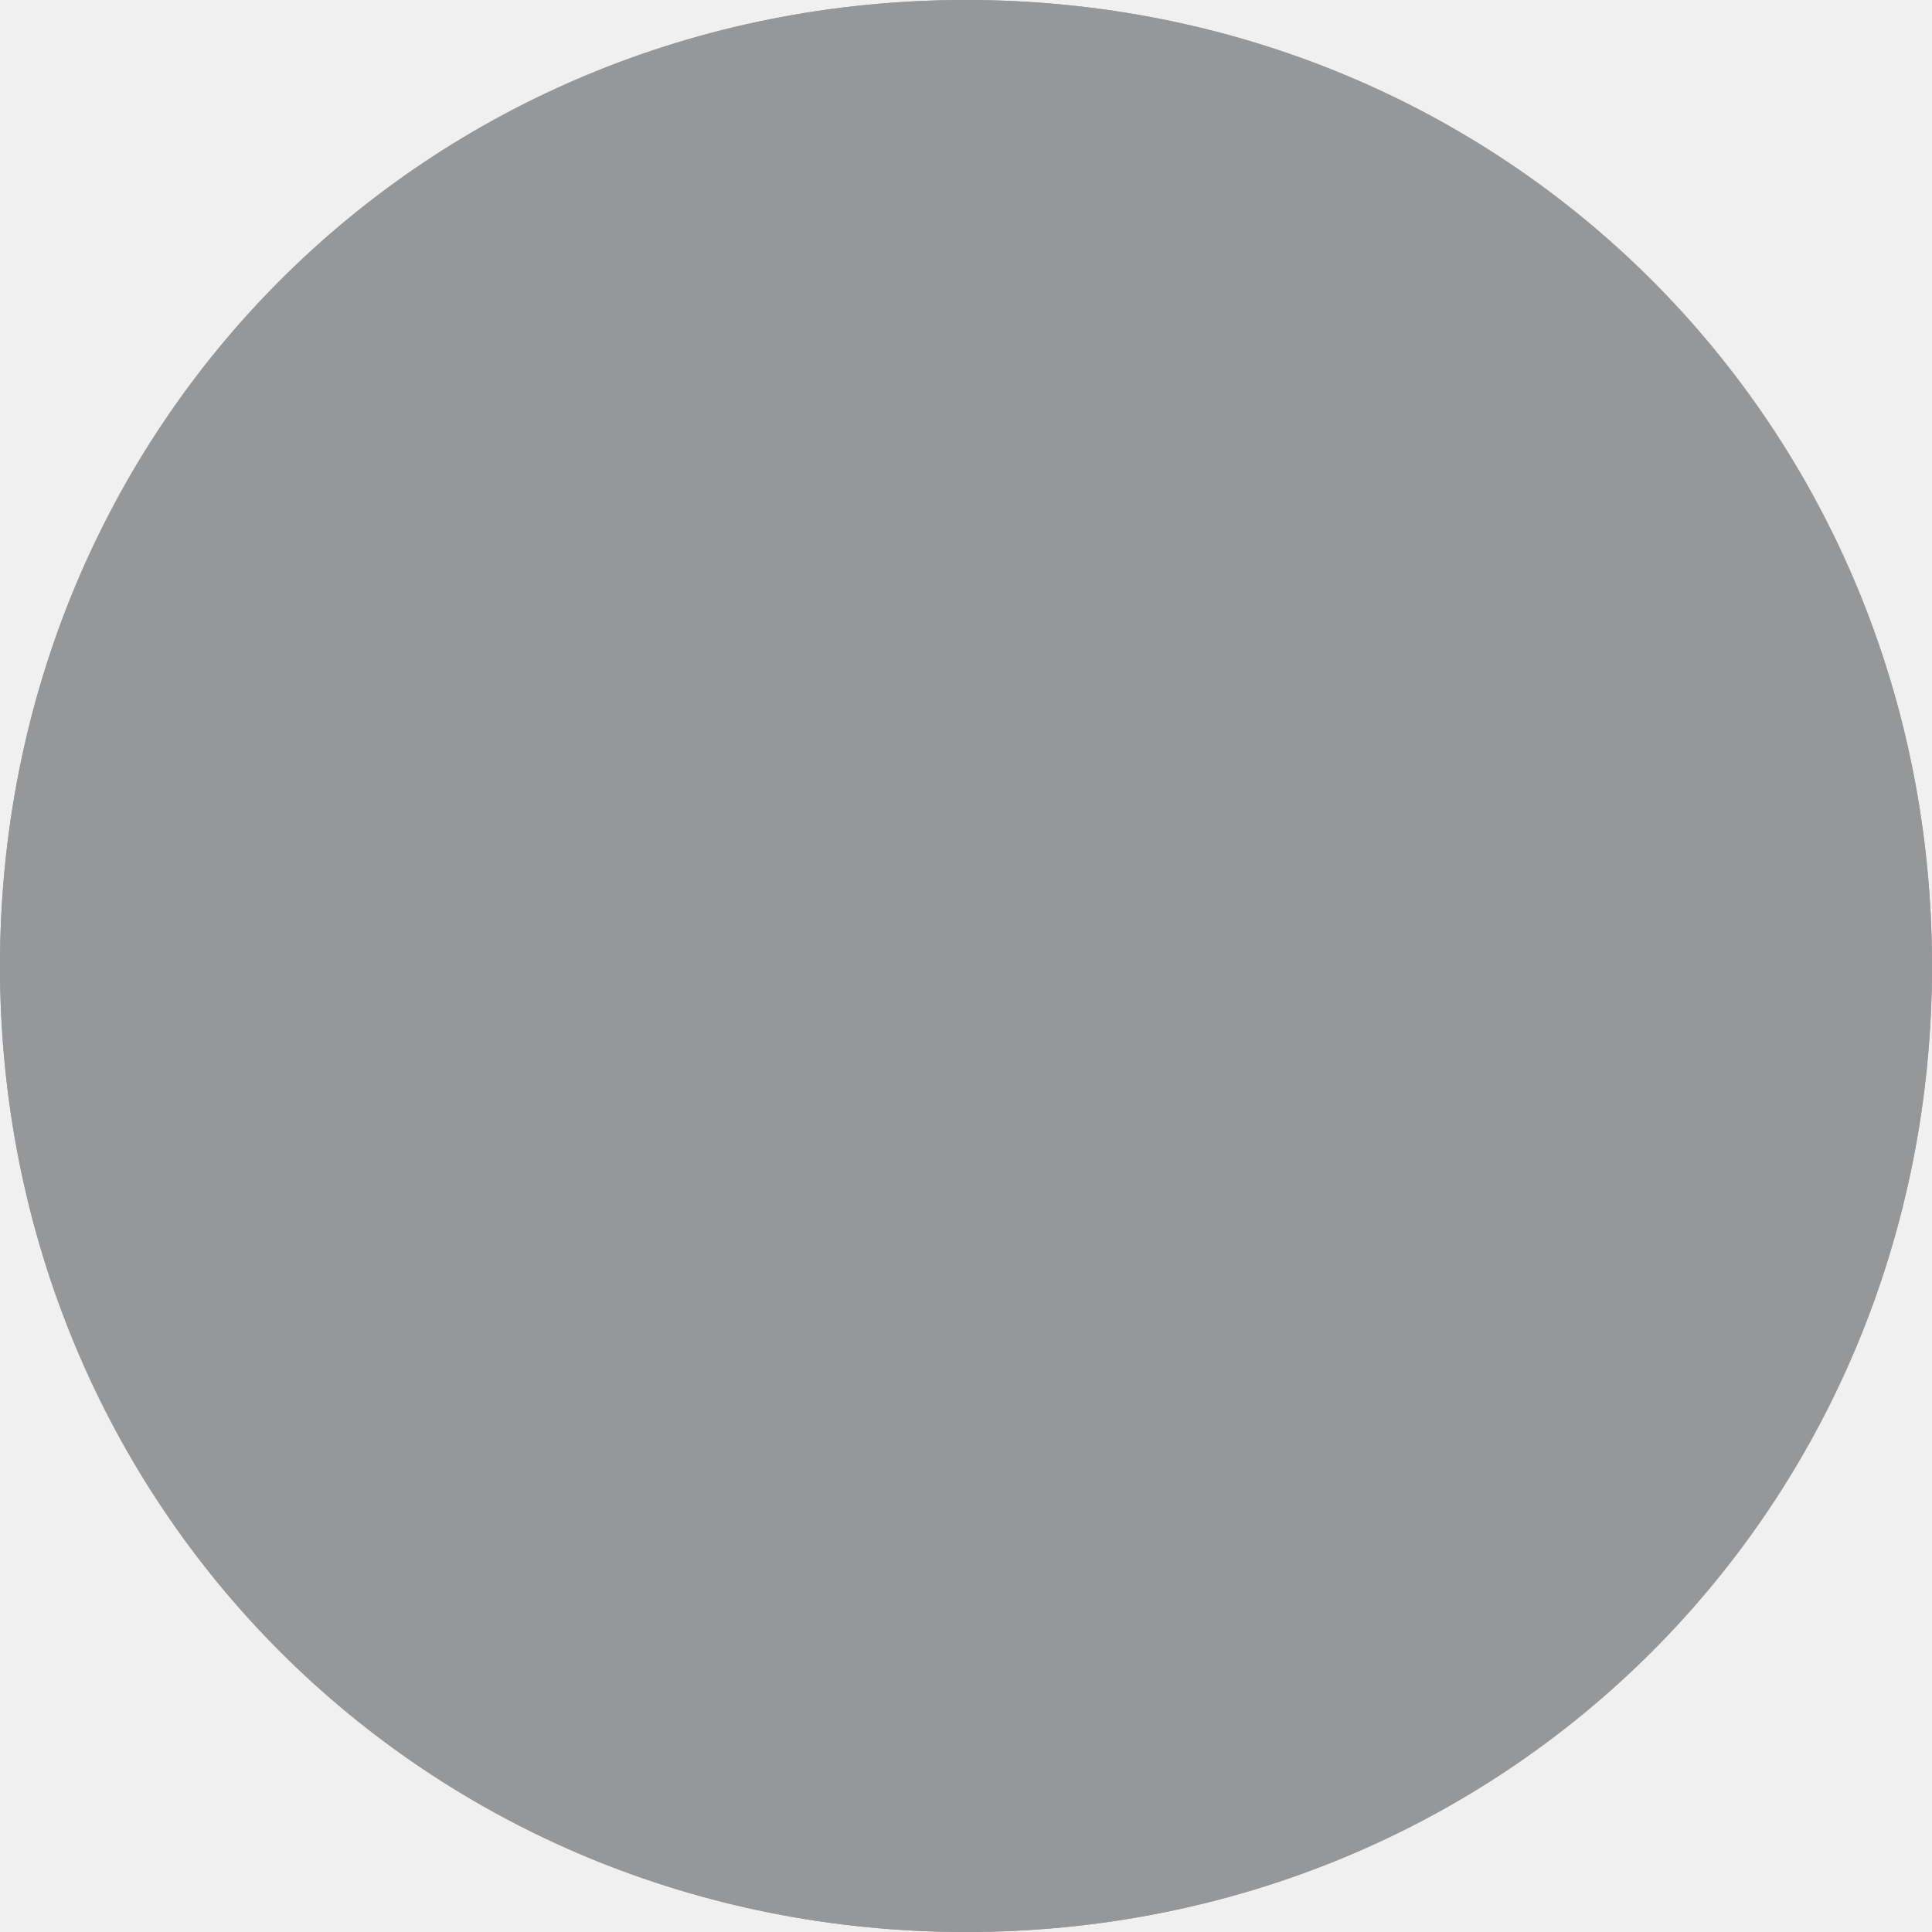
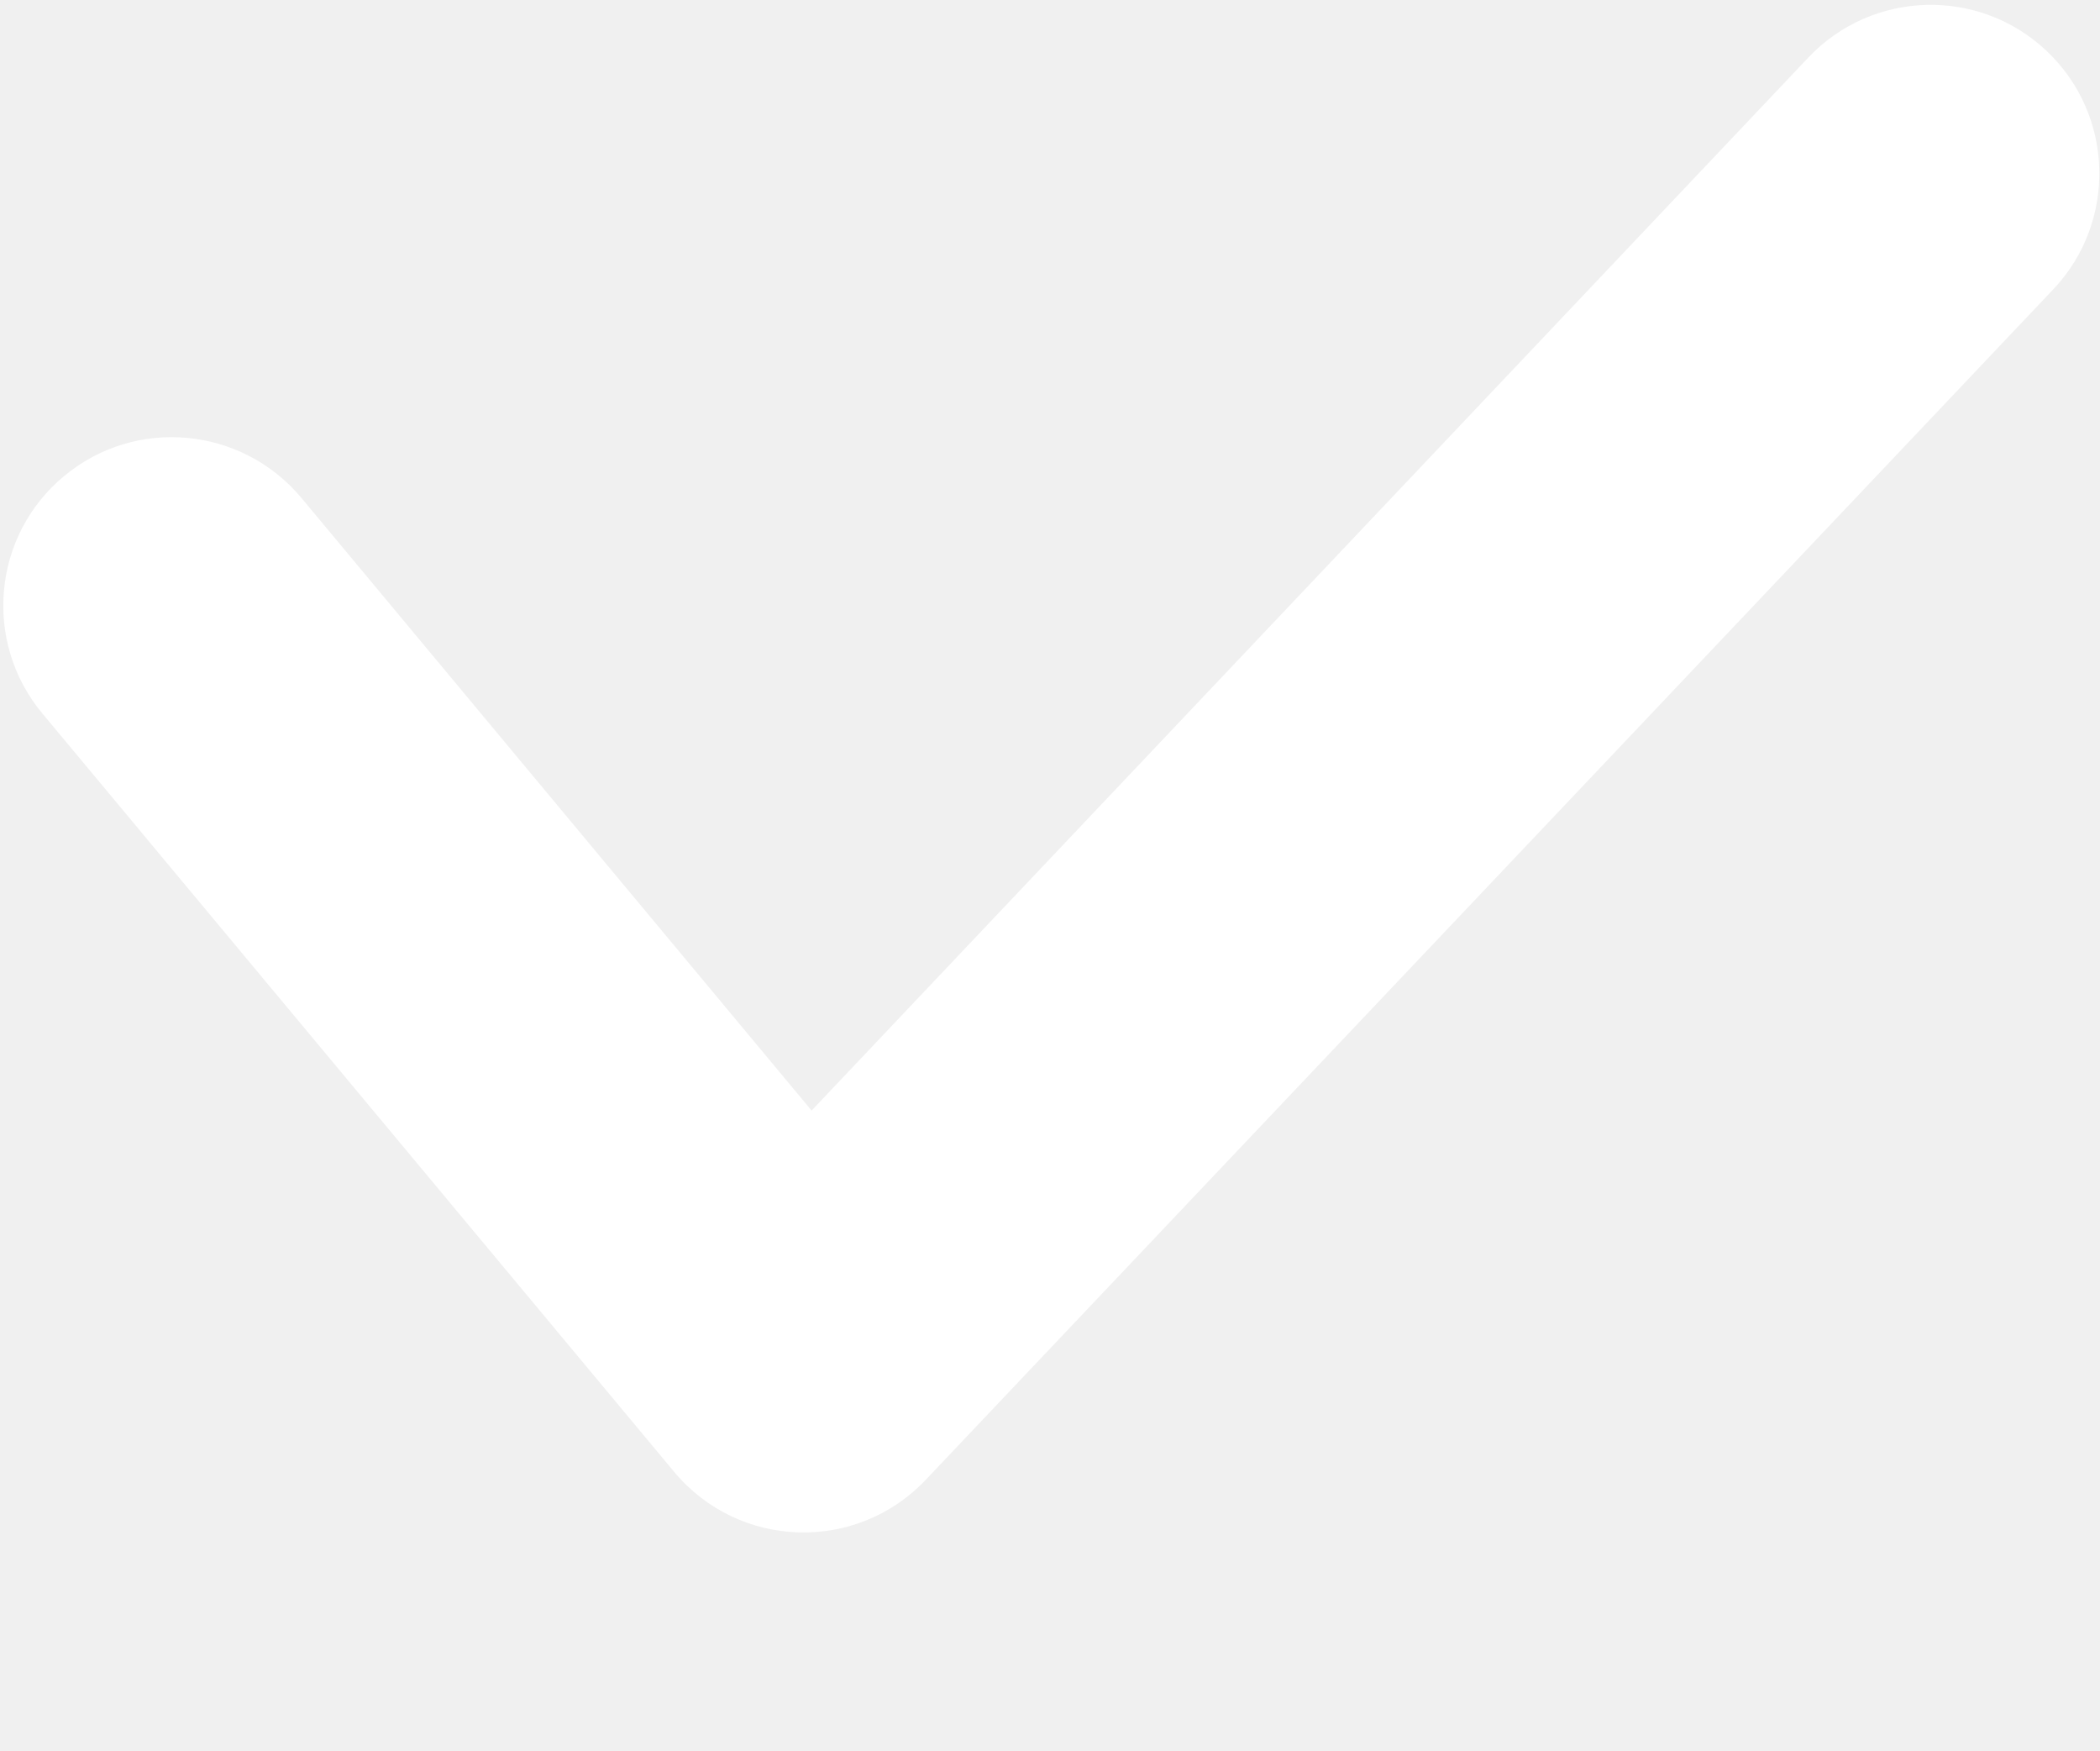
- <svg xmlns="http://www.w3.org/2000/svg" version="1.1" width="6px" height="6px">
-   <g transform="matrix(1 0 0 1 -4 -3 )">
-     <path d="M 7 3  C 8.68 3  10 4.32  10 6  C 10 7.68  8.68 9  7 9  C 5.32 9  4 7.68  4 6  C 4 4.32  5.32 3  7 3  Z " fill-rule="nonzero" fill="#969799" stroke="none" />
-     <path d="M 7 3.5  C 8.4 3.5  9.5 4.6  9.5 6  C 9.5 7.4  8.4 8.5  7 8.5  C 5.6 8.5  4.5 7.4  4.5 6  C 4.5 4.6  5.6 3.5  7 3.5  Z " stroke-width="1" stroke="#969799" fill="none" />
+ <svg xmlns="http://www.w3.org/2000/svg" version="1.1" width="6px" height="5px">
+   <g transform="matrix(1 0 0 1 -3 -4 )">
+     <path d="M 2.285 3.243  C 2.273 3.243  2.262 3.244  2.25 3.245  L 5.167 0.164  C 5.35 -0.029  5.655 -0.037  5.848 0.146  C 6.041 0.329  6.049 0.634  5.866 0.827  L 2.645 4.227  C 2.447 4.436  2.111 4.426  1.926 4.204  L 0.121 2.038  C -0.049 1.834  -0.022 1.53  0.183 1.36  C 0.387 1.19  0.69 1.218  0.861 1.422  L 2.387 3.254  C 2.355 3.247  2.32 3.243  2.285 3.243  Z " fill-rule="nonzero" fill="#ffffff" stroke="none" transform="matrix(1 0 0 1 3 4 )" />
  </g>
</svg>
